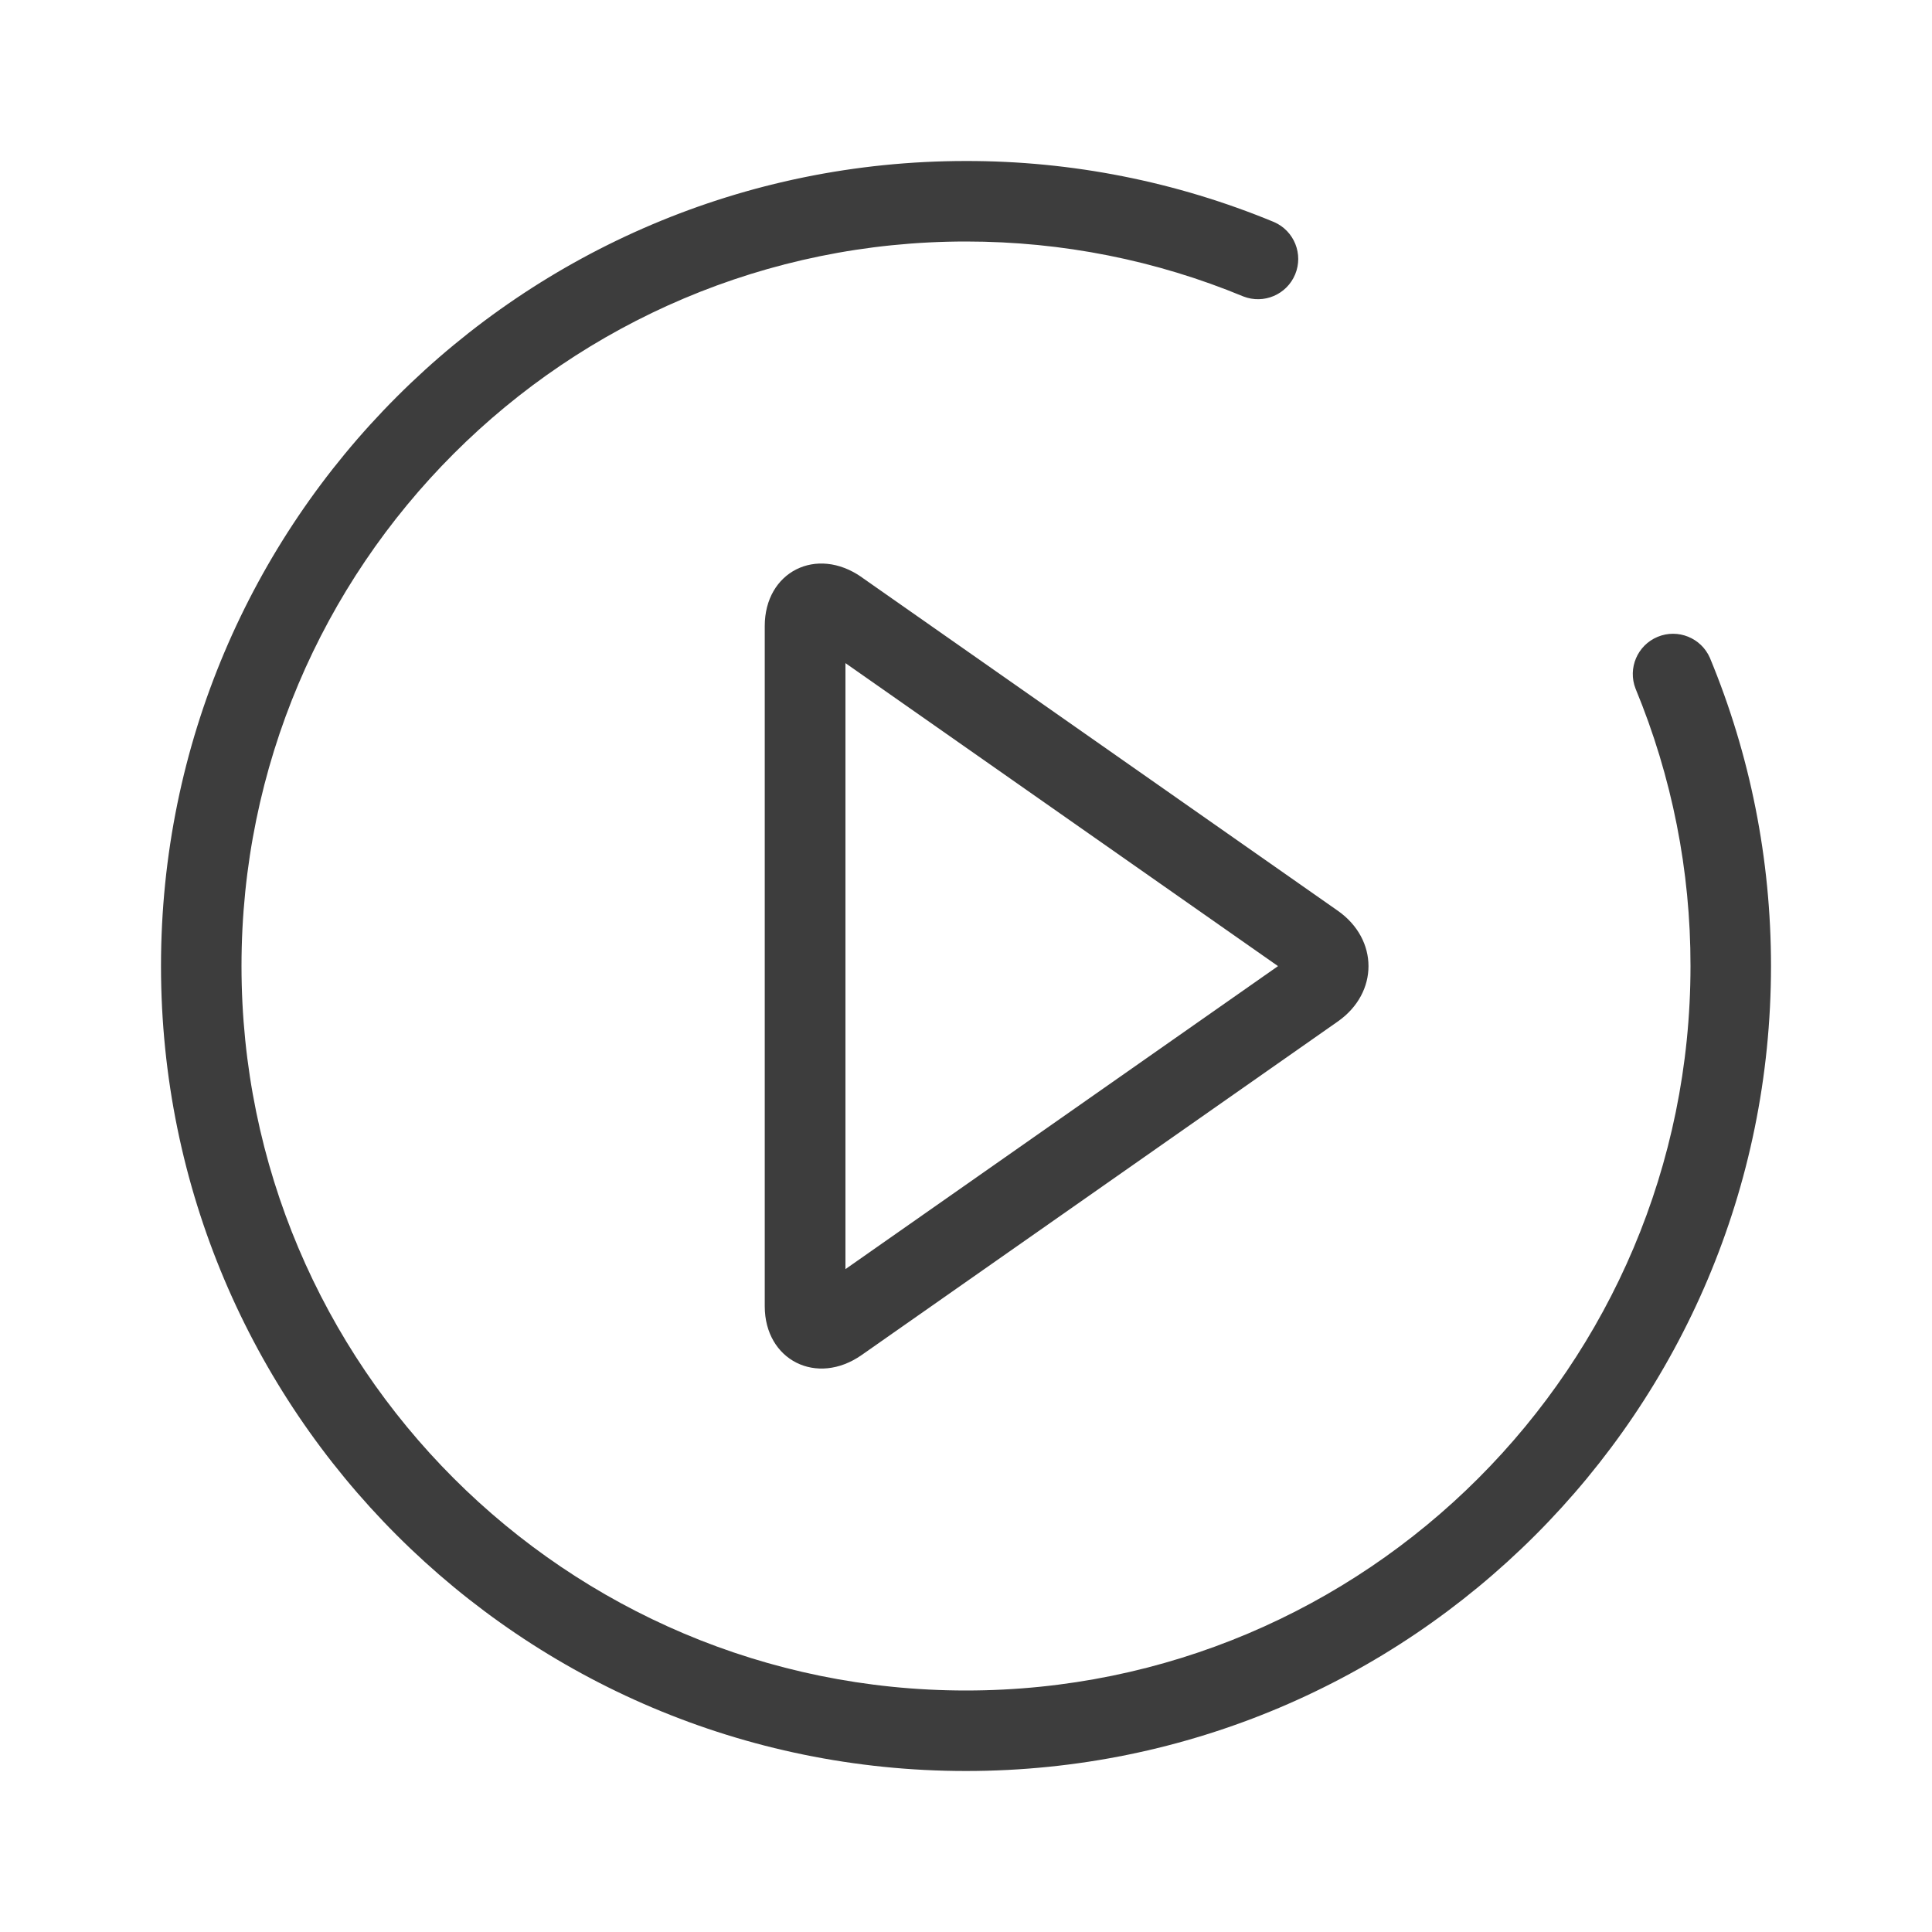
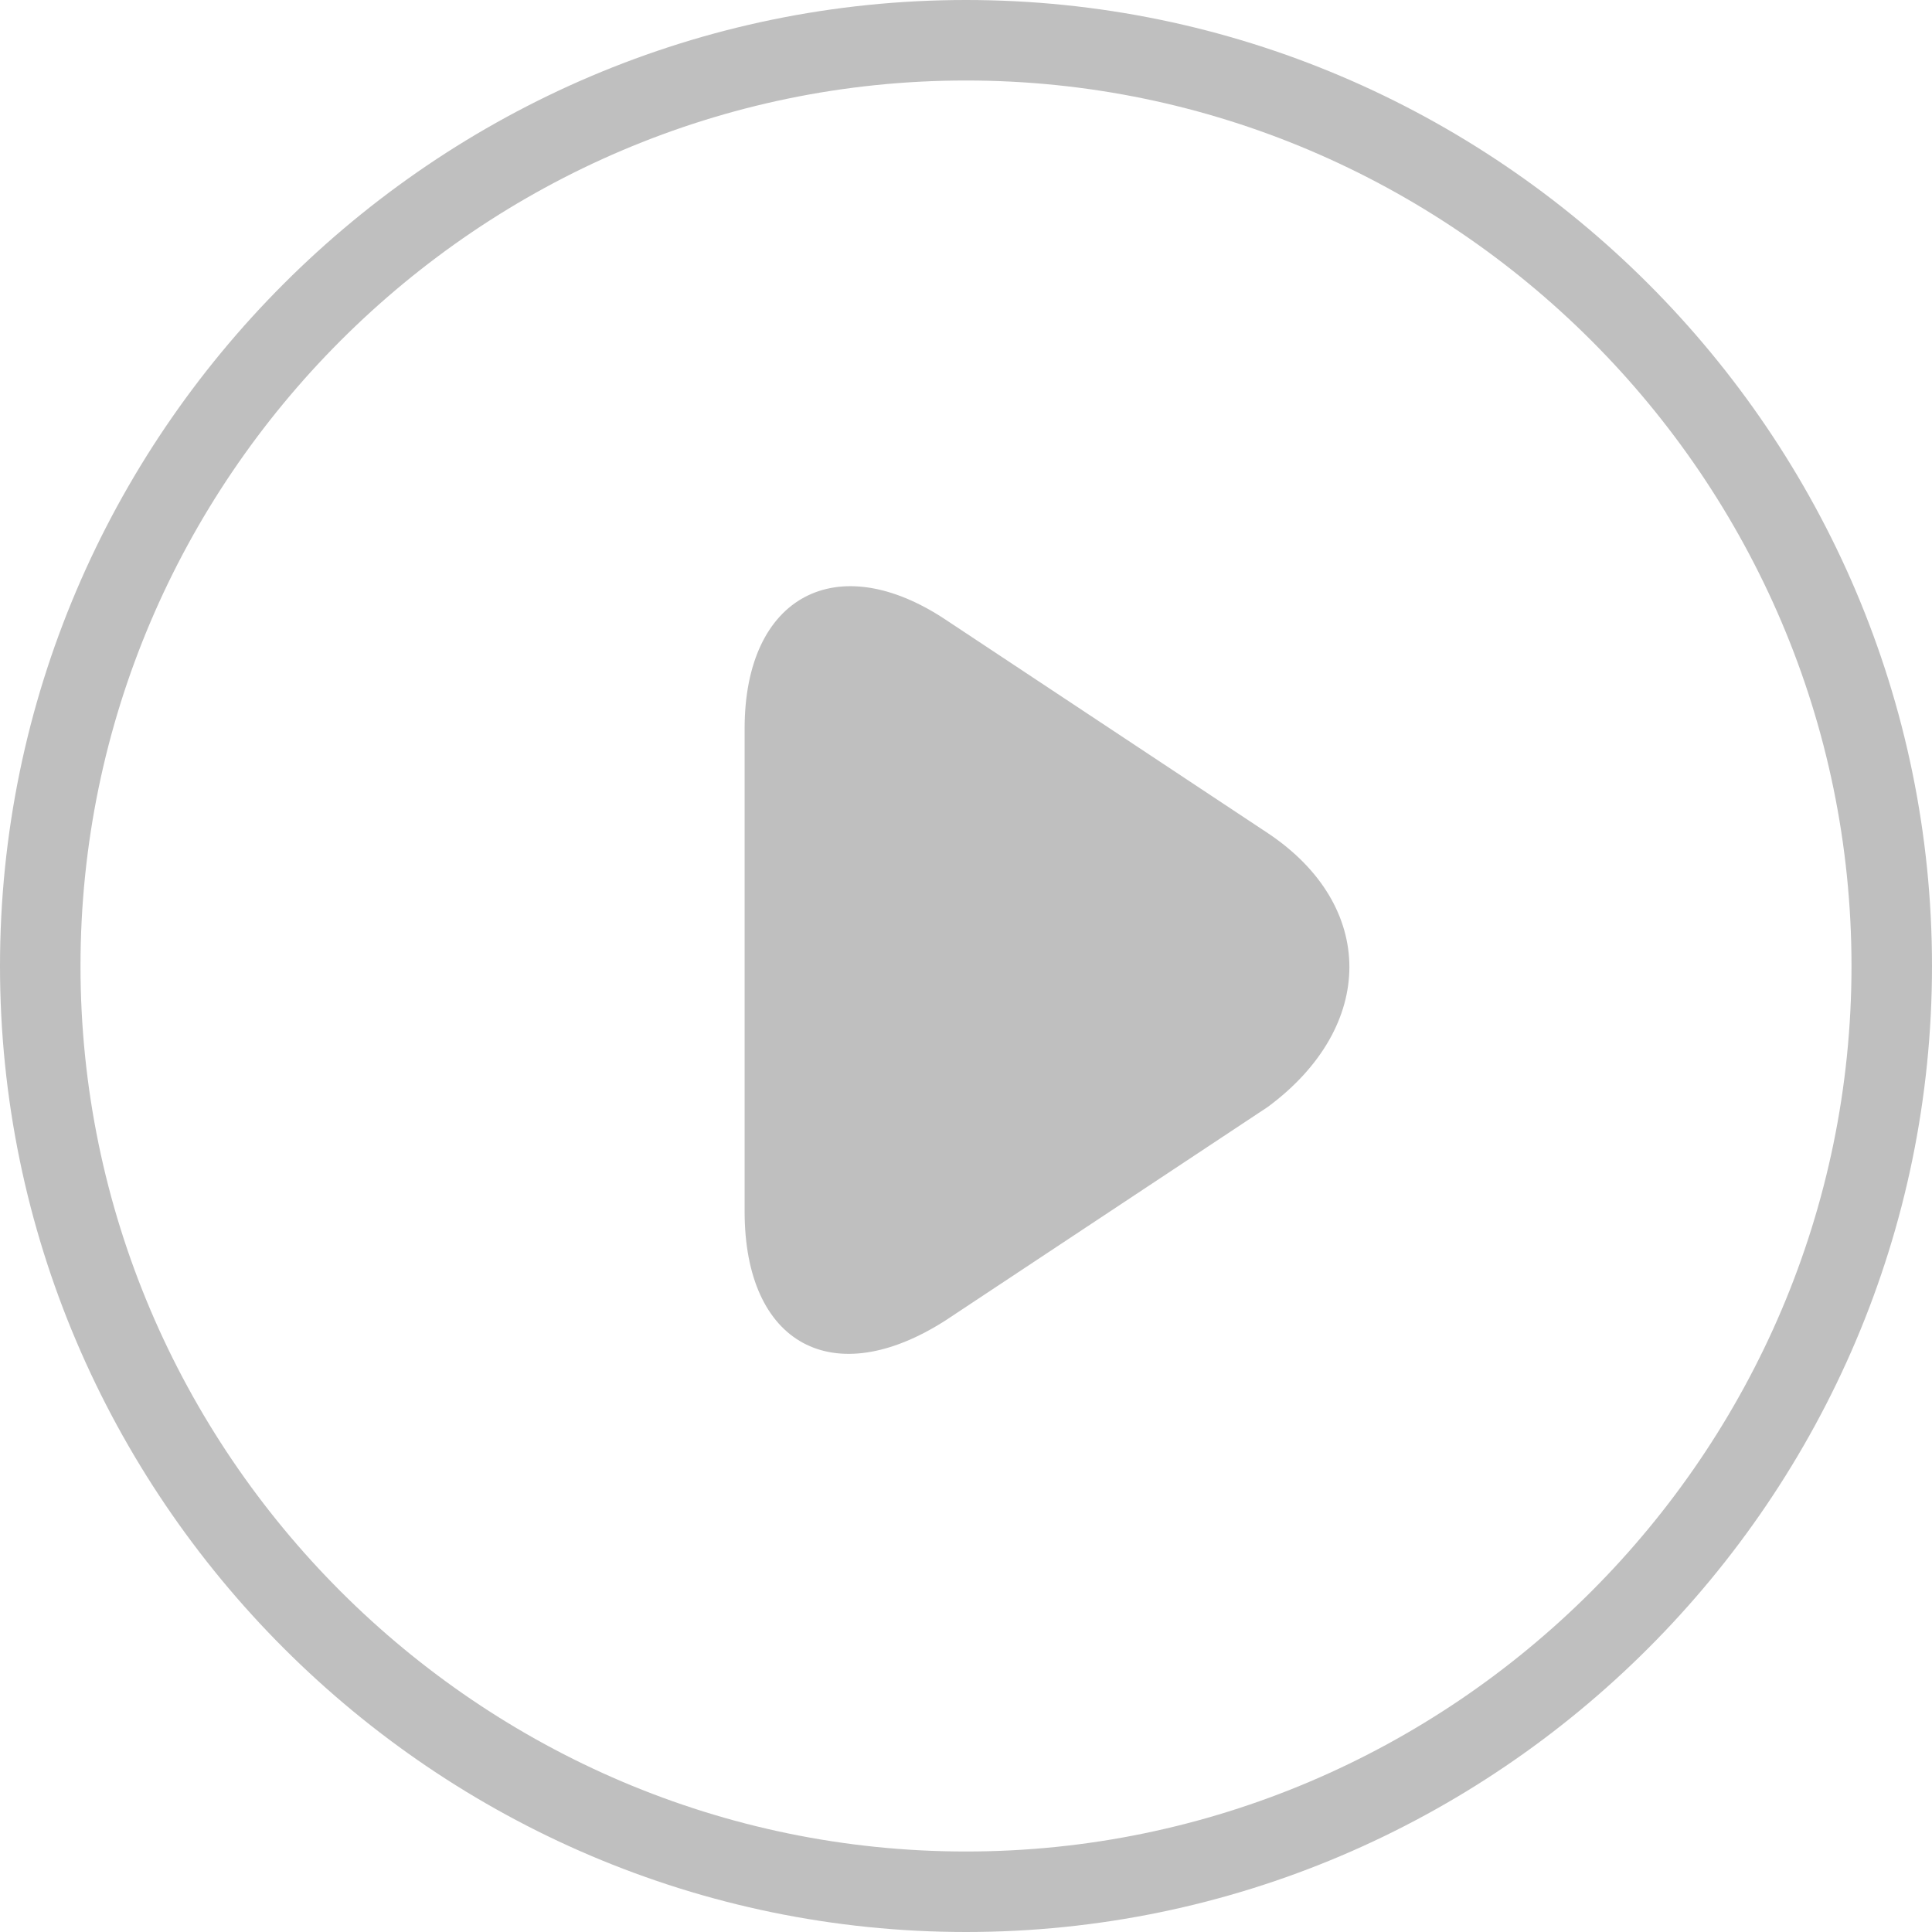
- <svg xmlns="http://www.w3.org/2000/svg" t="1713536512268" class="icon" viewBox="0 0 1024 1024" version="1.1" p-id="8830" width="48" height="48">
-   <path d="M675.328 117.717A425.429 425.429 0 0 0 512 85.333C276.352 85.333 85.333 276.352 85.333 512s191.019 426.667 426.667 426.667 426.667-191.019 426.667-426.667c0-56.747-11.093-112-32.384-163.328a21.333 21.333 0 0 0-39.403 16.341A382.763 382.763 0 0 1 896 512c0 212.075-171.925 384-384 384S128 724.075 128 512 299.925 128 512 128c51.115 0 100.8 9.984 146.987 29.12a21.333 21.333 0 0 0 16.341-39.403zM456.704 305.92C432.704 289.152 405.333 303.083 405.333 331.797v360.533c0 28.587 27.541 42.539 51.371 25.856l252.352-176.768c21.76-15.253 21.632-43.541 0-58.709l-252.373-176.768z m-8.597 366.72V351.467l229.269 160.597-229.269 160.597z" fill="#3D3D3D" p-id="8831" />
+ <svg xmlns="http://www.w3.org/2000/svg" t="1713748952889" class="icon" viewBox="0 0 1024 1024" version="1.1" p-id="17549" width="48" height="48">
+   <path d="M512 0C230.4 0 0 230.4 0 512s230.4 512 512 512 512-230.4 512-512S793.6 0 512 0z m0 981.333C253.867 981.333 42.667 770.133 42.667 512S253.867 42.667 512 42.667s469.333 211.2 469.333 469.333-211.2 469.333-469.333 469.333z" fill="#bfbfbf" p-id="17550" />
+   <path d="M672 441.6l-170.667-113.067c-57.6-38.4-106.667-12.8-106.667 57.6v256c0 70.4 46.933 96 106.667 57.6l170.667-113.067c57.6-42.667 57.6-106.667 0-145.067z" fill="#bfbfbf" p-id="17551" />
</svg>
